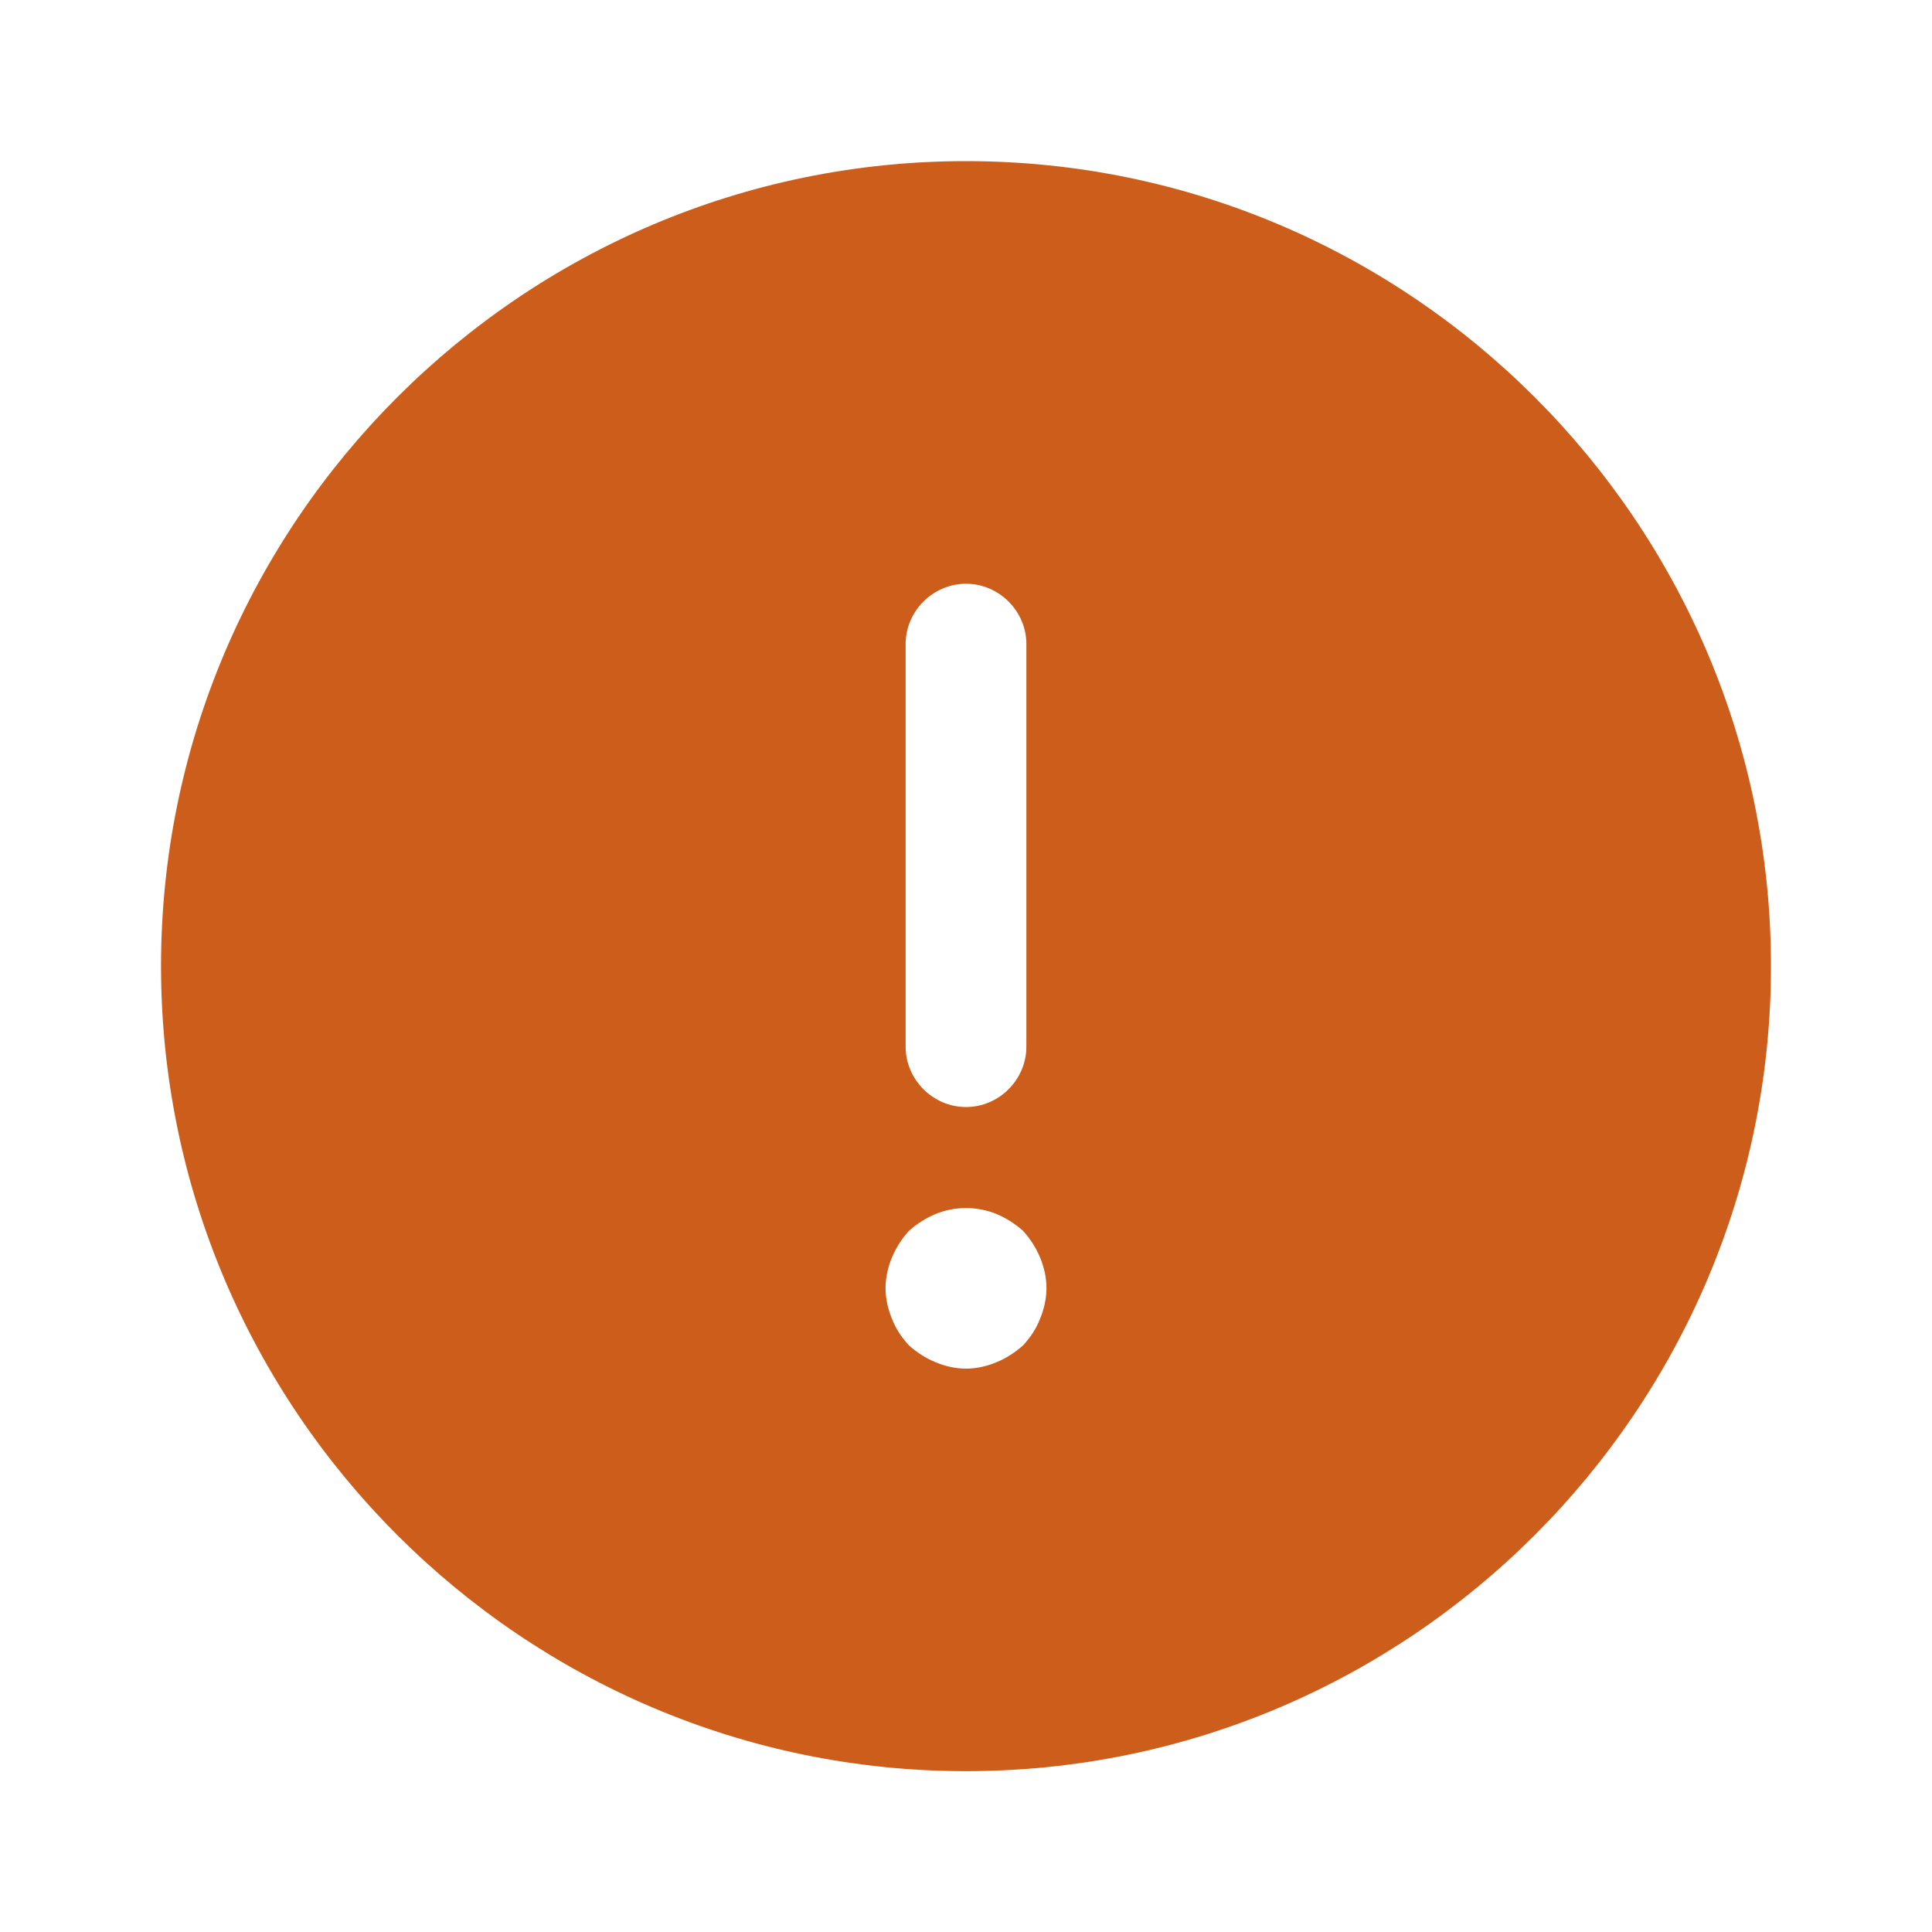
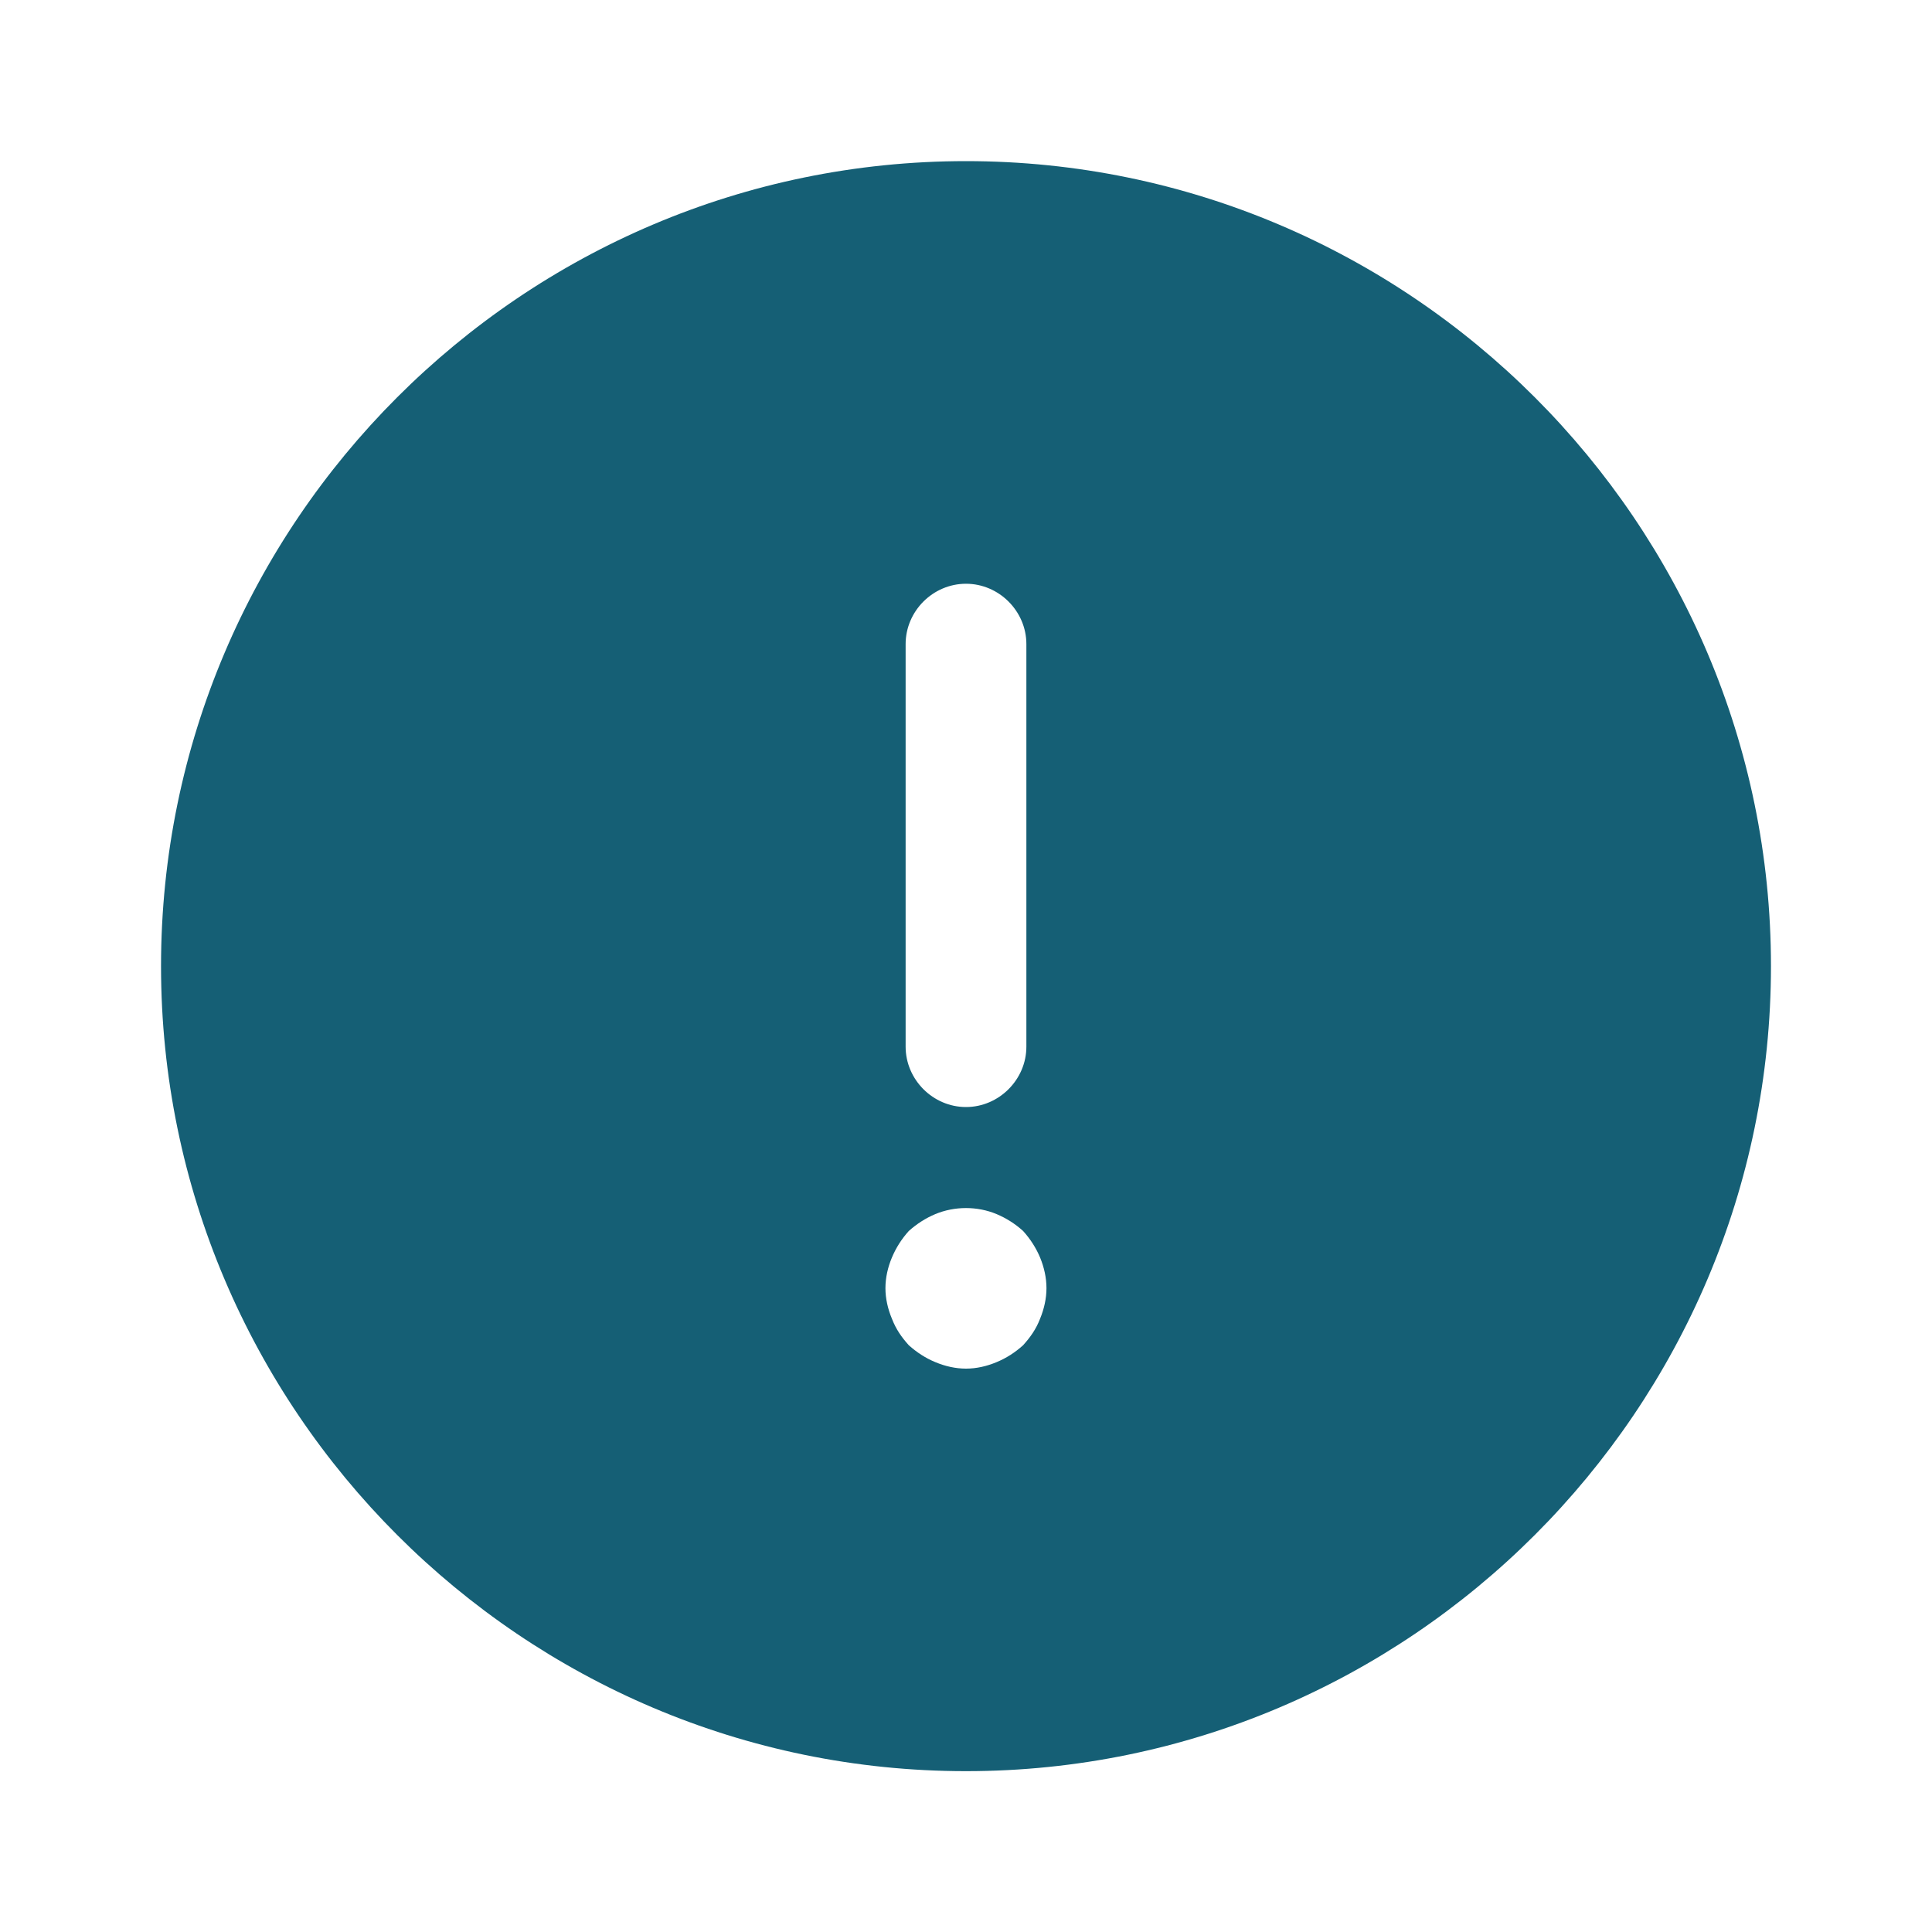
<svg xmlns="http://www.w3.org/2000/svg" width="20" height="20" viewBox="0 0 20 20" fill="none">
-   <path d="M10 1.668C5.408 1.668 1.667 5.41 1.667 10.001C1.667 14.593 5.408 18.335 10 18.335C14.592 18.335 18.333 14.593 18.333 10.001C18.333 5.41 14.592 1.668 10 1.668ZM9.375 6.668C9.375 6.326 9.658 6.043 10 6.043C10.342 6.043 10.625 6.326 10.625 6.668V10.835C10.625 11.176 10.342 11.46 10 11.46C9.658 11.46 9.375 11.176 9.375 10.835V6.668ZM10.767 13.651C10.725 13.76 10.667 13.843 10.592 13.926C10.508 14.001 10.417 14.06 10.317 14.101C10.217 14.143 10.108 14.168 10 14.168C9.892 14.168 9.783 14.143 9.683 14.101C9.583 14.06 9.492 14.001 9.408 13.926C9.333 13.843 9.275 13.76 9.233 13.651C9.192 13.551 9.167 13.443 9.167 13.335C9.167 13.226 9.192 13.118 9.233 13.018C9.275 12.918 9.333 12.826 9.408 12.743C9.492 12.668 9.583 12.61 9.683 12.568C9.883 12.485 10.117 12.485 10.317 12.568C10.417 12.61 10.508 12.668 10.592 12.743C10.667 12.826 10.725 12.918 10.767 13.018C10.808 13.118 10.833 13.226 10.833 13.335C10.833 13.443 10.808 13.551 10.767 13.651Z" fill="#CD5D1A" />
+   <path d="M10 1.668C5.408 1.668 1.667 5.41 1.667 10.001C1.667 14.593 5.408 18.335 10 18.335C14.591 18.335 18.333 14.593 18.333 10.001C18.333 5.41 14.591 1.668 10 1.668ZM9.375 6.668C9.375 6.326 9.658 6.043 10 6.043C10.341 6.043 10.625 6.326 10.625 6.668V10.835C10.625 11.176 10.341 11.46 10 11.46C9.658 11.46 9.375 11.176 9.375 10.835V6.668ZM10.767 13.651C10.725 13.76 10.666 13.843 10.591 13.926C10.508 14.001 10.416 14.06 10.316 14.101C10.216 14.143 10.108 14.168 10 14.168C9.892 14.168 9.783 14.143 9.683 14.101C9.583 14.06 9.492 14.001 9.408 13.926C9.333 13.843 9.275 13.76 9.233 13.651C9.191 13.551 9.166 13.443 9.166 13.335C9.166 13.226 9.191 13.118 9.233 13.018C9.275 12.918 9.333 12.826 9.408 12.743C9.492 12.668 9.583 12.61 9.683 12.568C9.883 12.485 10.117 12.485 10.316 12.568C10.416 12.61 10.508 12.668 10.591 12.743C10.666 12.826 10.725 12.918 10.767 13.018C10.808 13.118 10.833 13.226 10.833 13.335C10.833 13.443 10.808 13.551 10.767 13.651Z" fill="#155F75" />
</svg>
